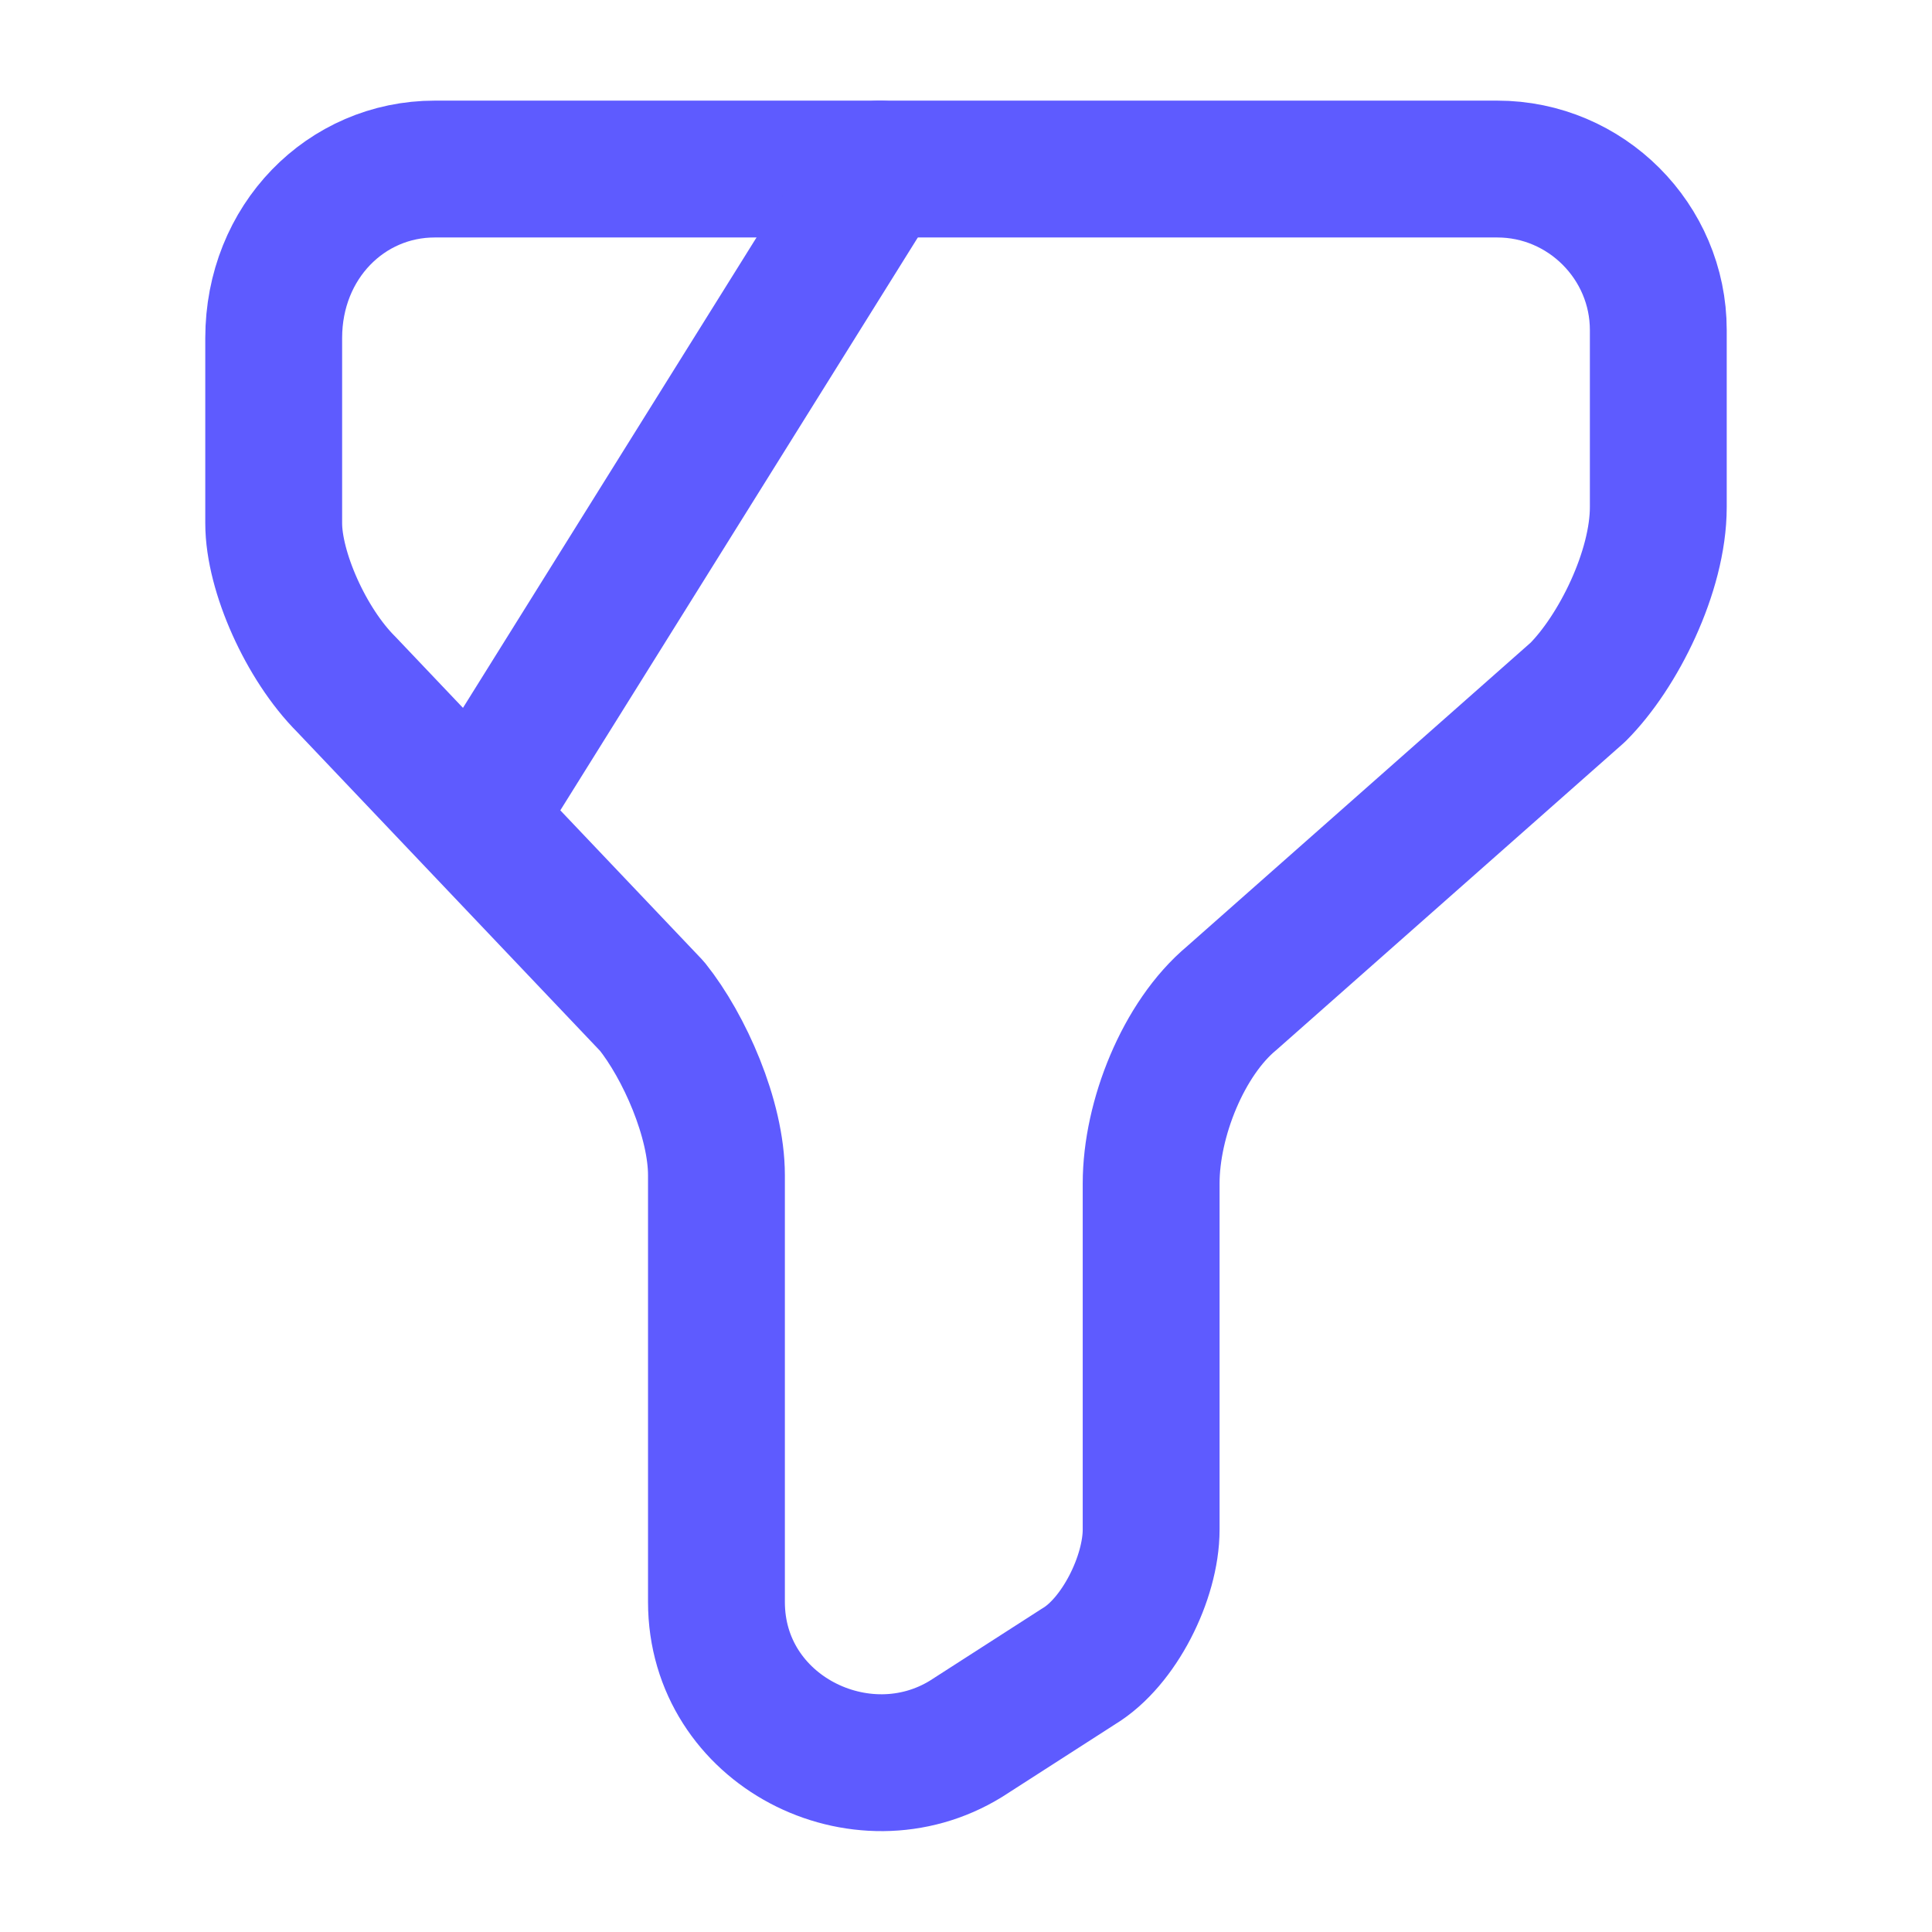
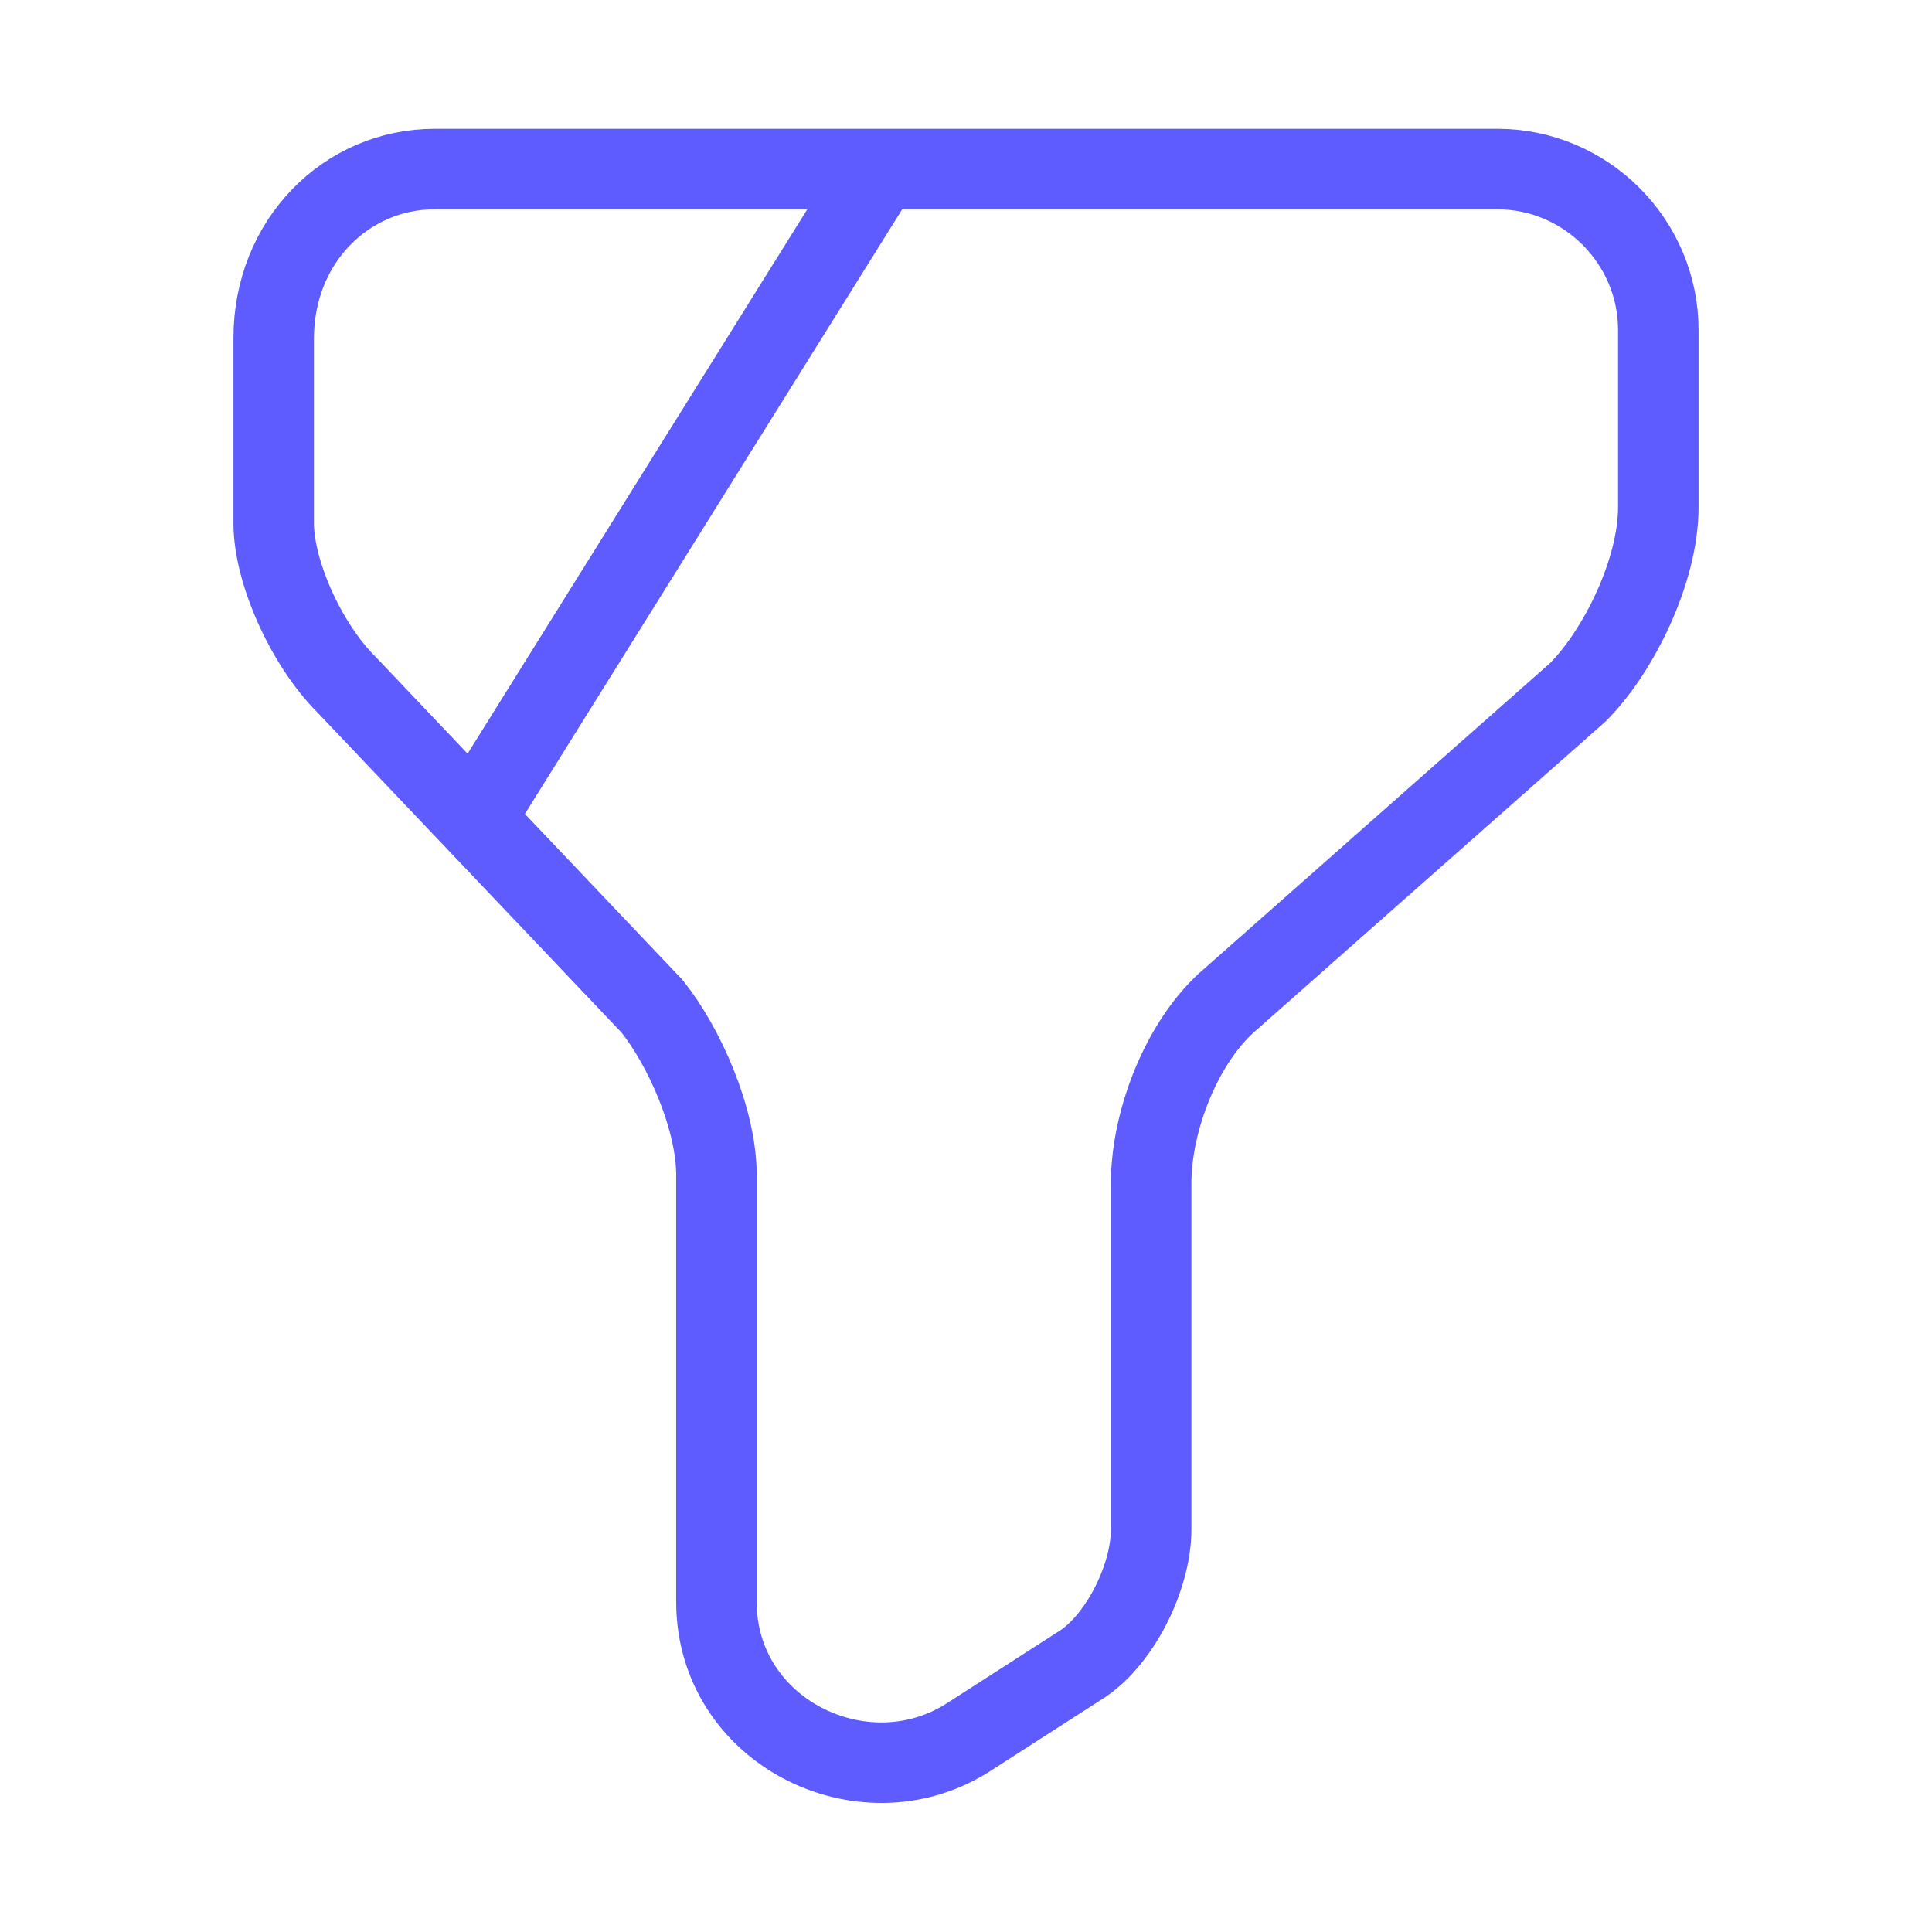
<svg xmlns="http://www.w3.org/2000/svg" width="17" height="17" viewBox="0 0 24 24" fill="none">
-   <path d="M5.4 2.1H18.6C19.7 2.1 20.6 3 20.6 4.1V6.3C20.6 7.1 20.1 8.1 19.6 8.6L15.3 12.4C14.7 12.9 14.3 13.9 14.3 14.7V19C14.3 19.6 13.9 20.4 13.4 20.7L12 21.6C10.7 22.4 8.9 21.5 8.9 19.9V14.6C8.9 13.9 8.5 13 8.1 12.5L4.3 8.5C3.8 8 3.4 7.1 3.4 6.5V4.2C3.4 3 4.3 2.1 5.4 2.1Z" stroke="#5E5BFF" stroke-width="1.7" stroke-miterlimit="10" stroke-linecap="round" stroke-linejoin="round" />
-   <path d="M10.93 2.1L6 10" stroke="#5E5BFF" stroke-width="1.7" stroke-miterlimit="10" stroke-linecap="round" stroke-linejoin="round" />
+   <path d="M5.4 2.1H18.6C19.7 2.1 20.6 3 20.6 4.1V6.3C20.6 7.1 20.1 8.1 19.6 8.6L15.3 12.4C14.7 12.9 14.3 13.9 14.3 14.7V19C14.3 19.6 13.9 20.4 13.4 20.7L12 21.6C10.7 22.4 8.9 21.5 8.9 19.9V14.6C8.9 13.9 8.5 13 8.1 12.5L4.3 8.5C3.8 8 3.4 7.1 3.4 6.5V4.2C3.4 3 4.3 2.1 5.4 2.1Z" stroke="#5E5BFF" strokeWidth="1.7" stroke-miterlimit="10" strokeLinecap="round" strokeLinejoin="round" />
+   <path d="M10.93 2.1L6 10" stroke="#5E5BFF" strokeWidth="1.7" stroke-miterlimit="10" strokeLinecap="round" strokeLinejoin="round" />
</svg>
